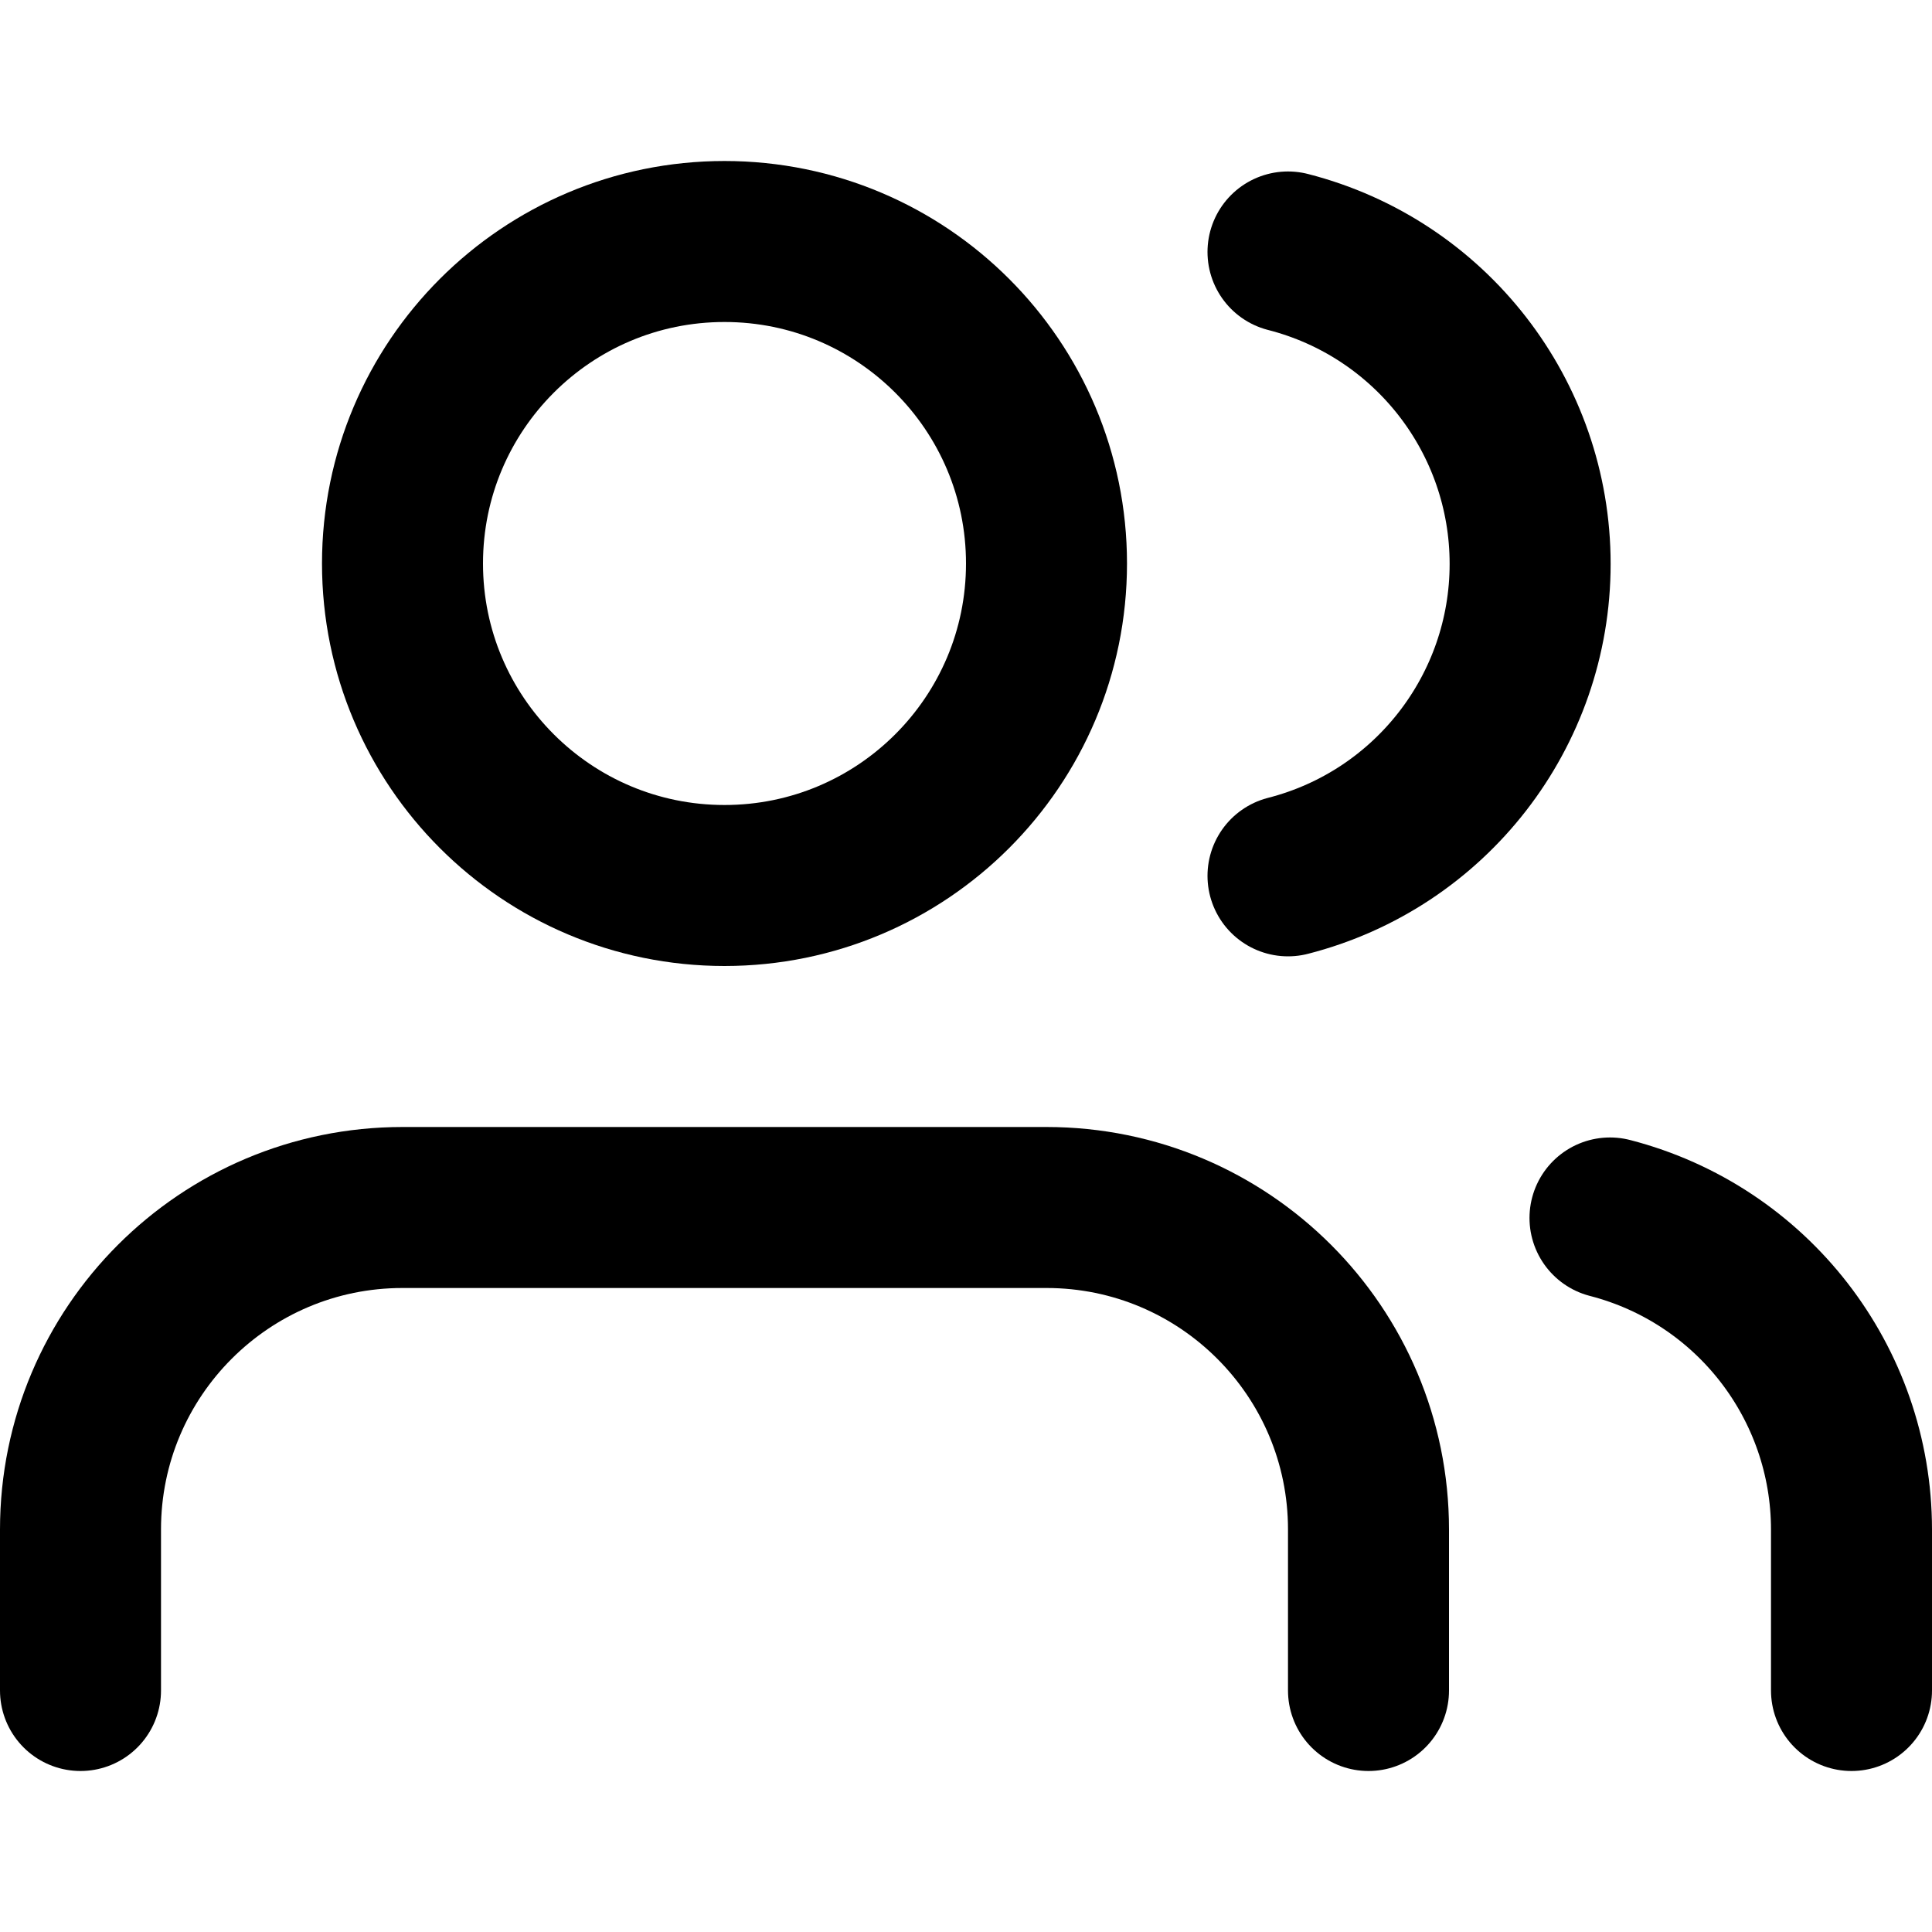
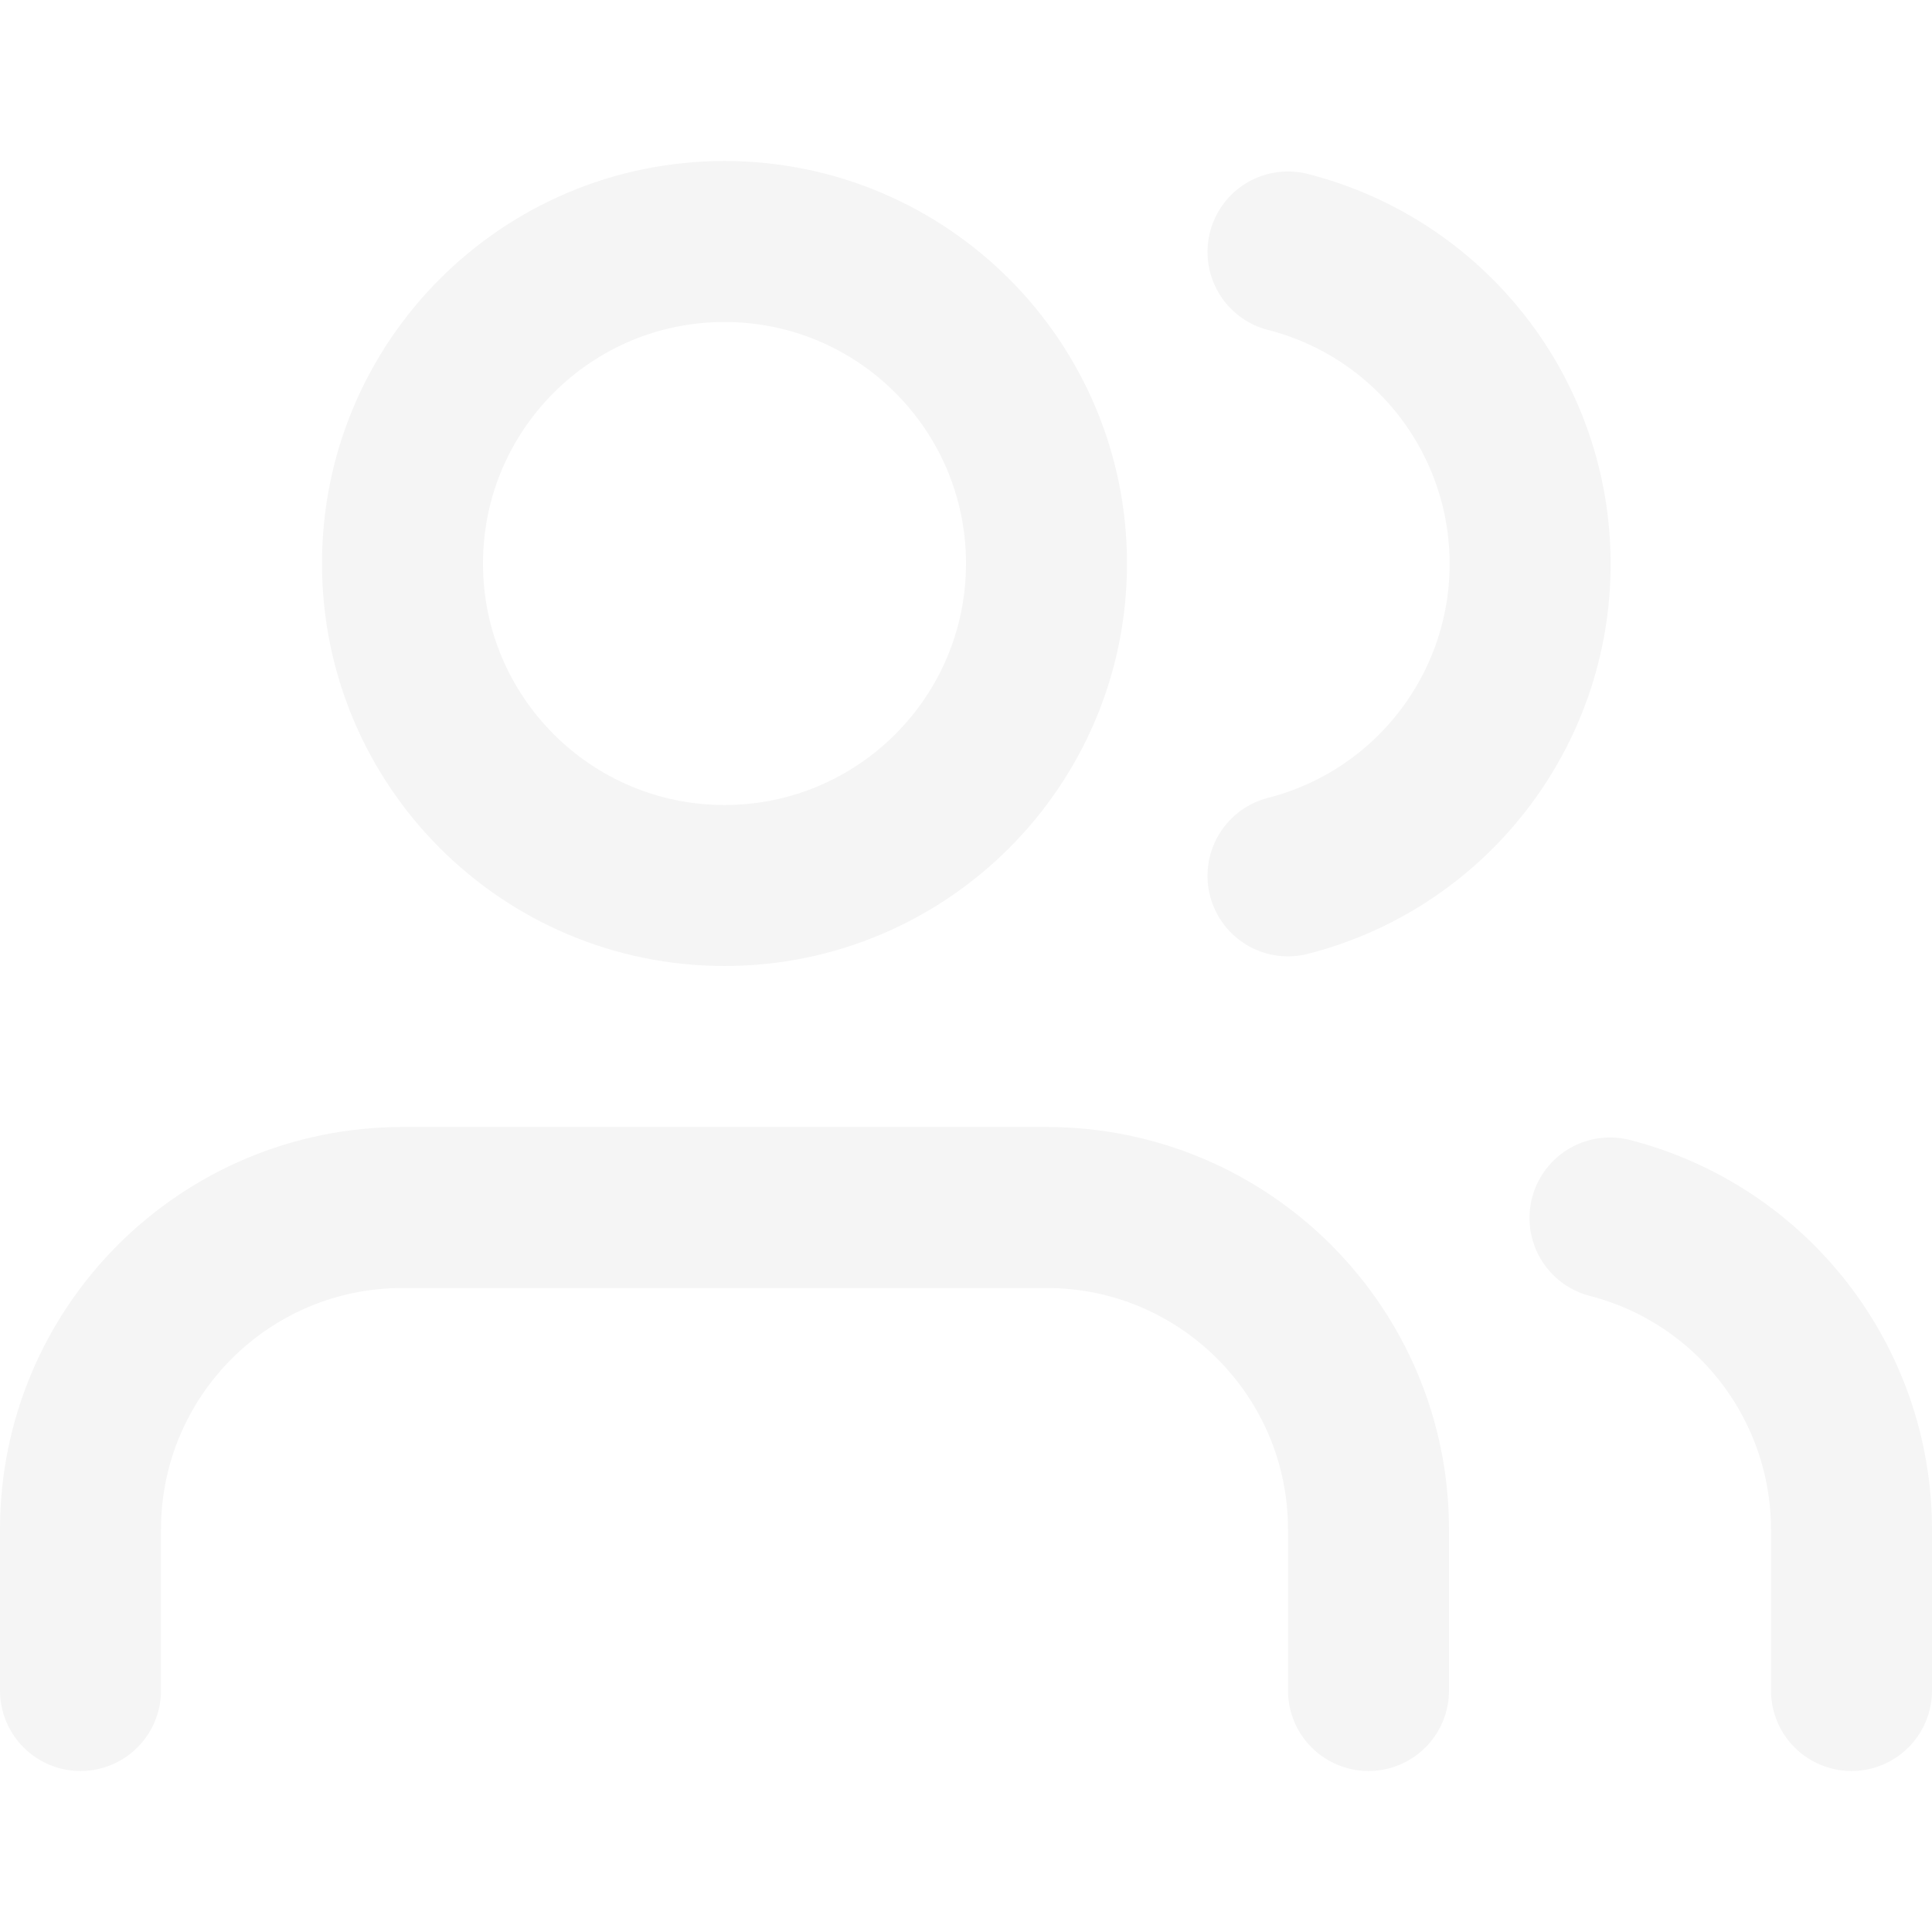
- <svg xmlns="http://www.w3.org/2000/svg" width="24" height="24" viewBox="0 0 24 24" fill="none" stroke="currentColor" stroke-width="2" stroke-linecap="round" stroke-linejoin="round" class="feather feather-users">
+ <svg xmlns="http://www.w3.org/2000/svg" width="20" height="20" viewBox="0 0 24 24" fill="none" stroke="#f5f5f5" stroke-width="2" stroke-linecap="round" stroke-linejoin="round" class="feather feather-users">
  <path d="M17 21v-2a4 4 0 0 0-4-4H5a4 4 0 0 0-4 4v2" />
  <circle cx="9" cy="7" r="4" />
  <path d="M23 21v-2a4 4 0 0 0-3-3.87" />
  <path d="M16 3.13a4 4 0 0 1 0 7.75" />
</svg>
